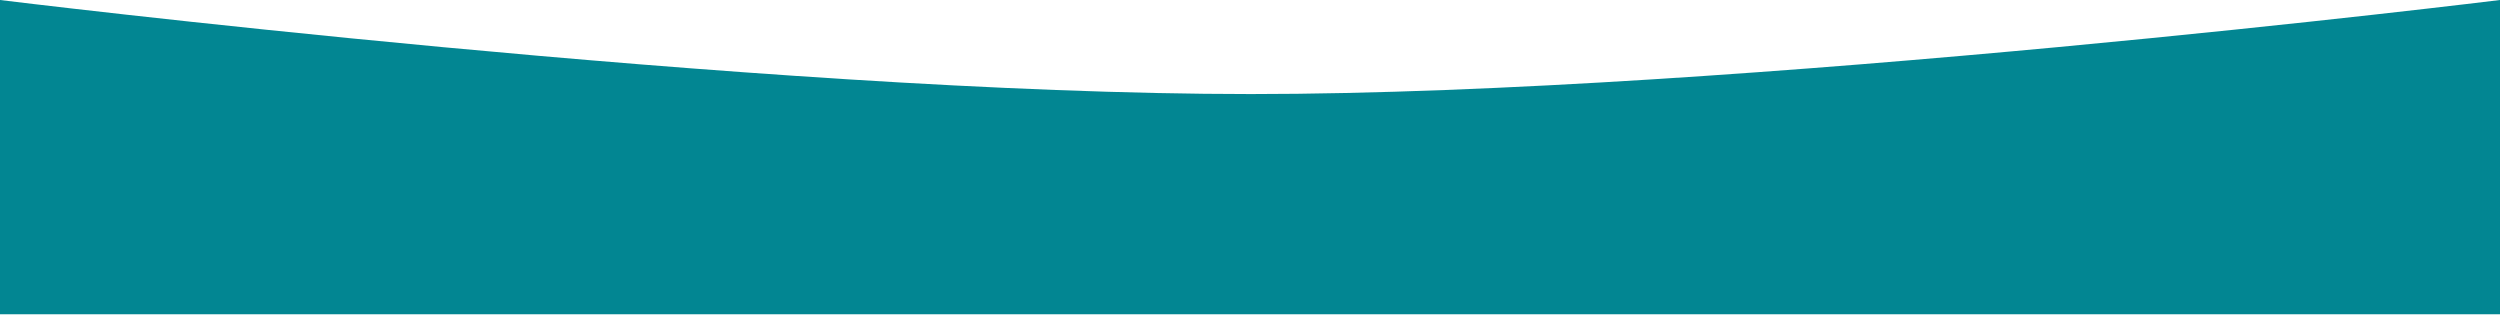
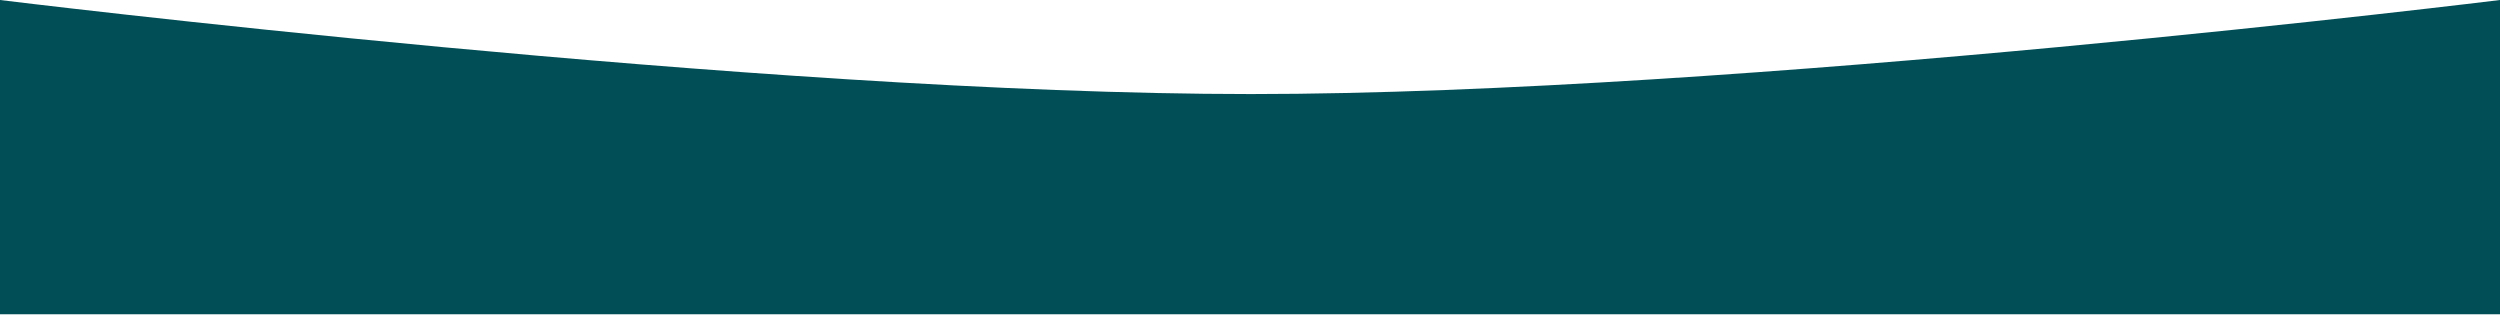
<svg xmlns="http://www.w3.org/2000/svg" width="1440" height="181" viewBox="0 0 1440 181" fill="none">
-   <path fill-rule="evenodd" clip-rule="evenodd" d="M720.5 54.181C438.309 54.211 0 0 0 0V181H1440V0C1440 0 1002.3 54.152 720.5 54.181Z" fill="#028692" />
+   <path fill-rule="evenodd" clip-rule="evenodd" d="M720.5 54.181C438.309 54.211 0 0 0 0V181H1440V0C1440 0 1002.3 54.152 720.5 54.181Z" fill="#014E56" />
</svg>
